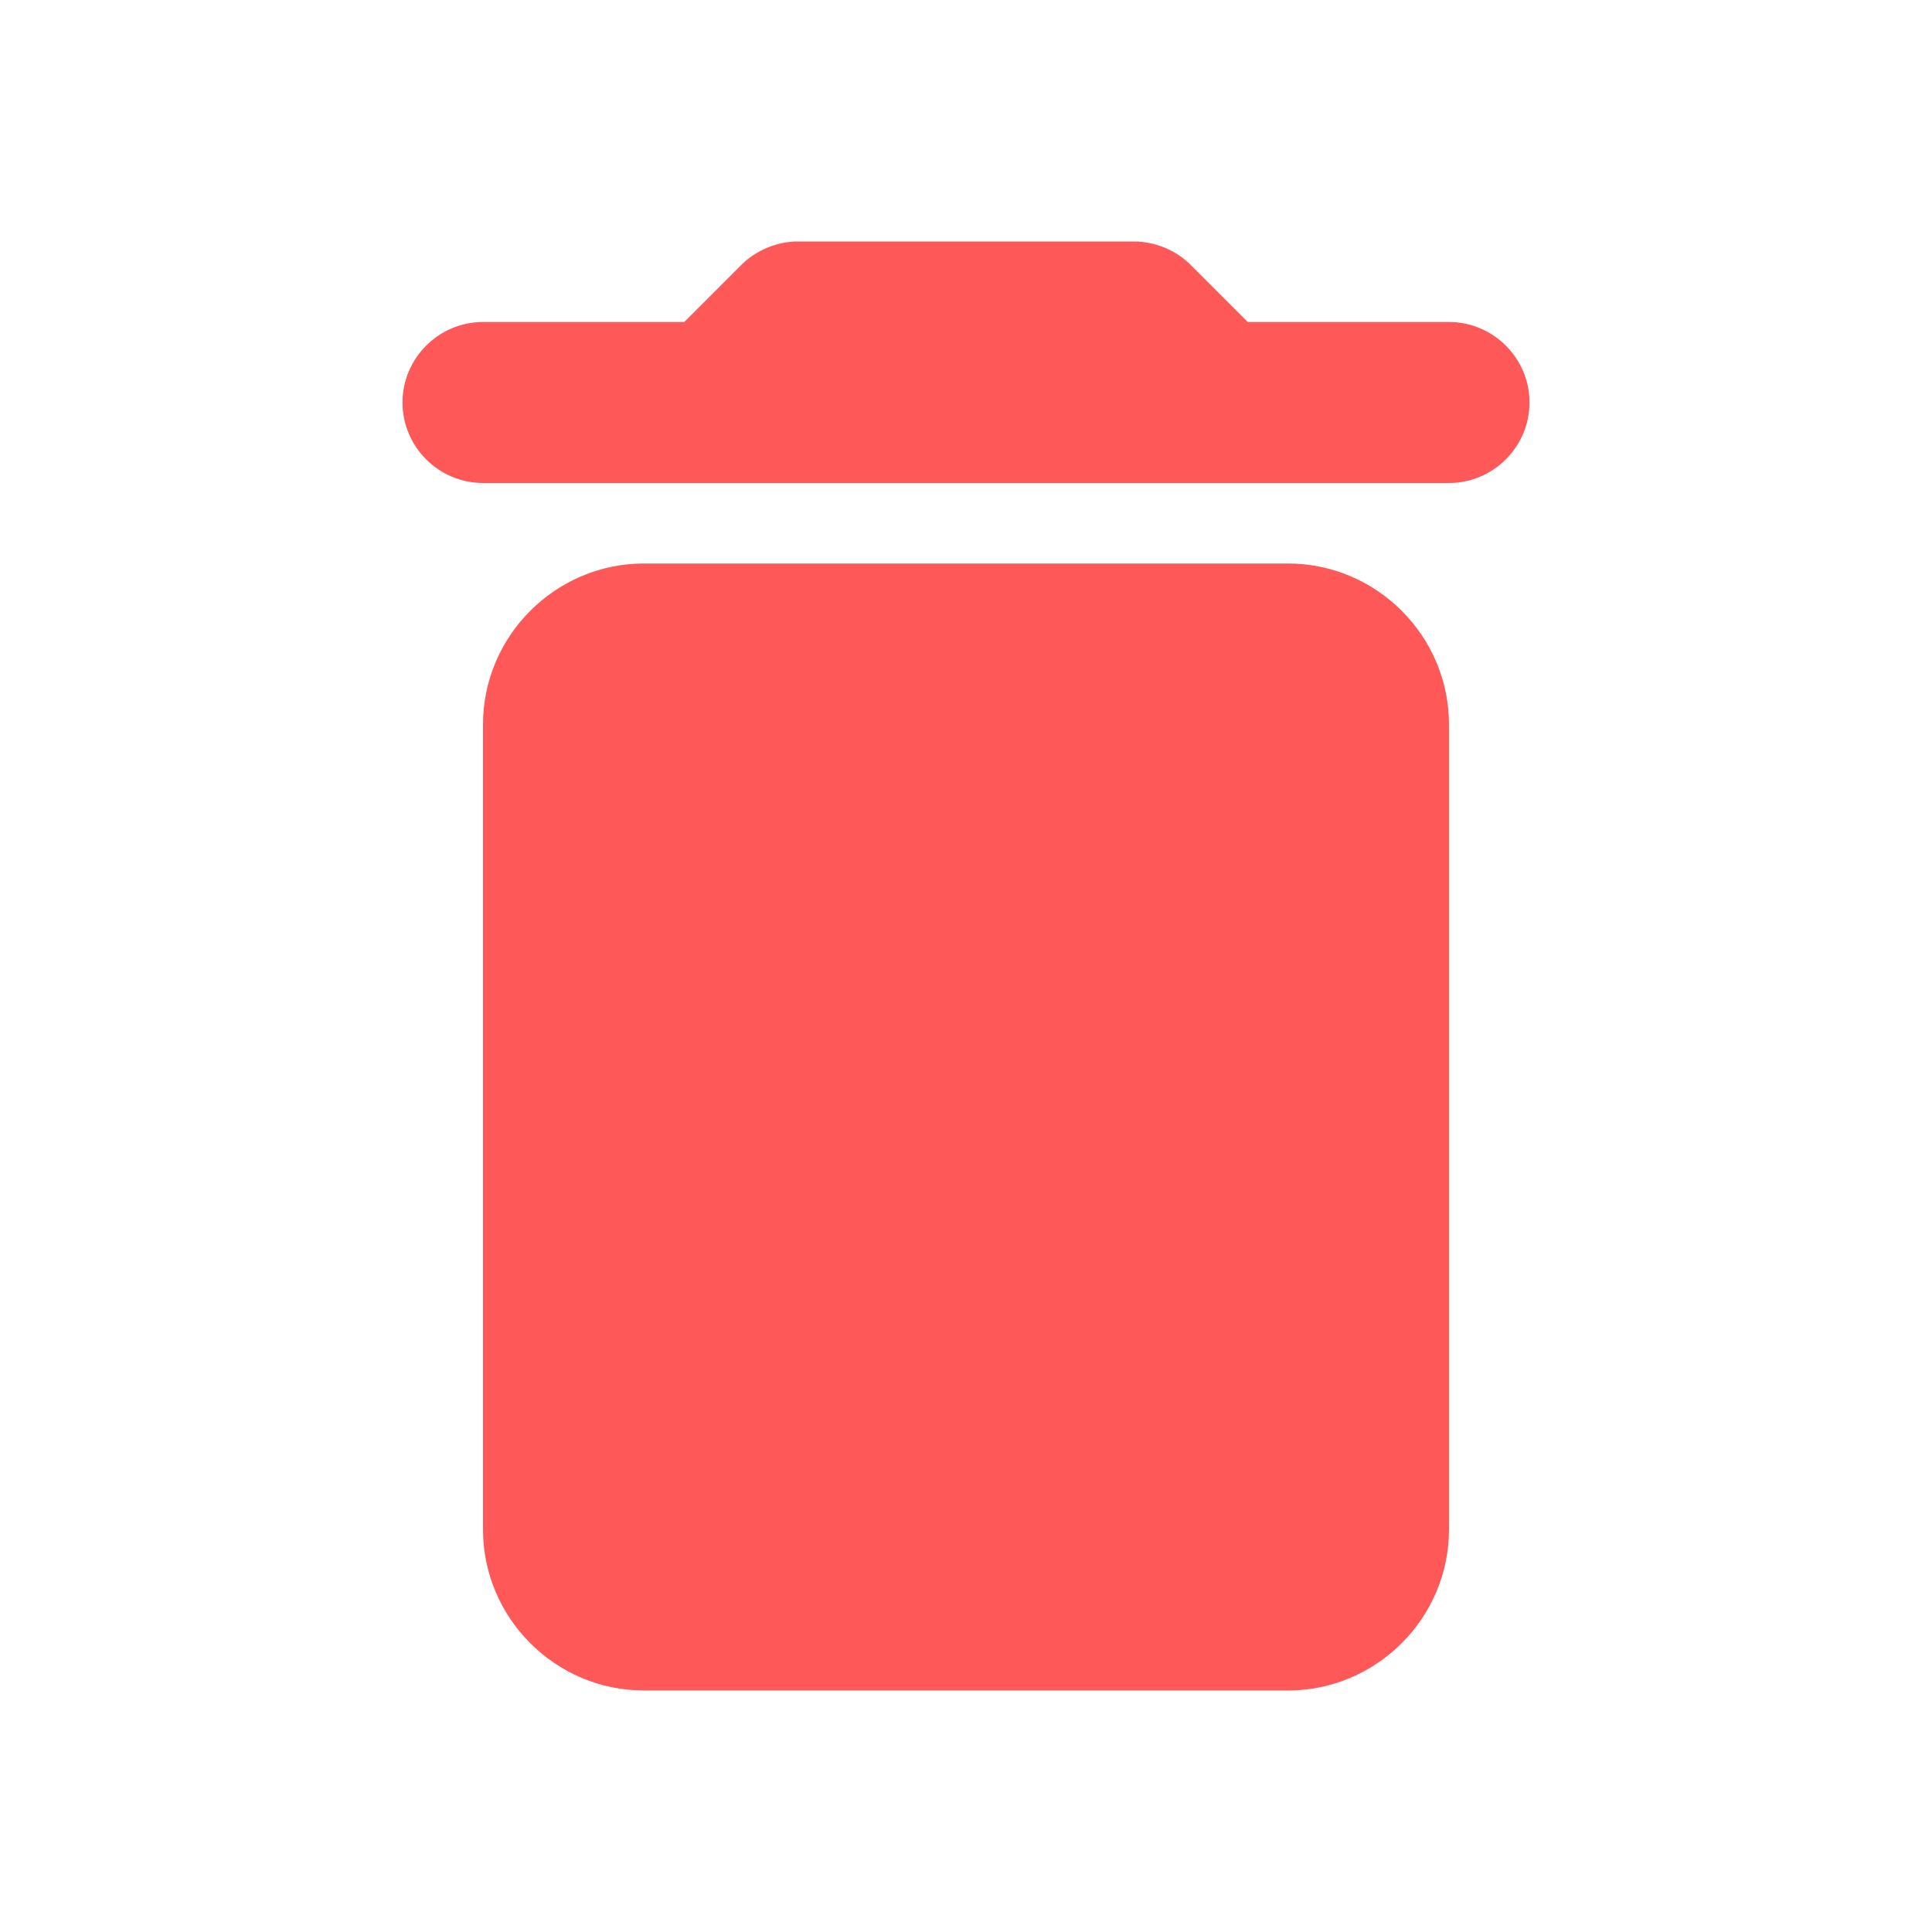
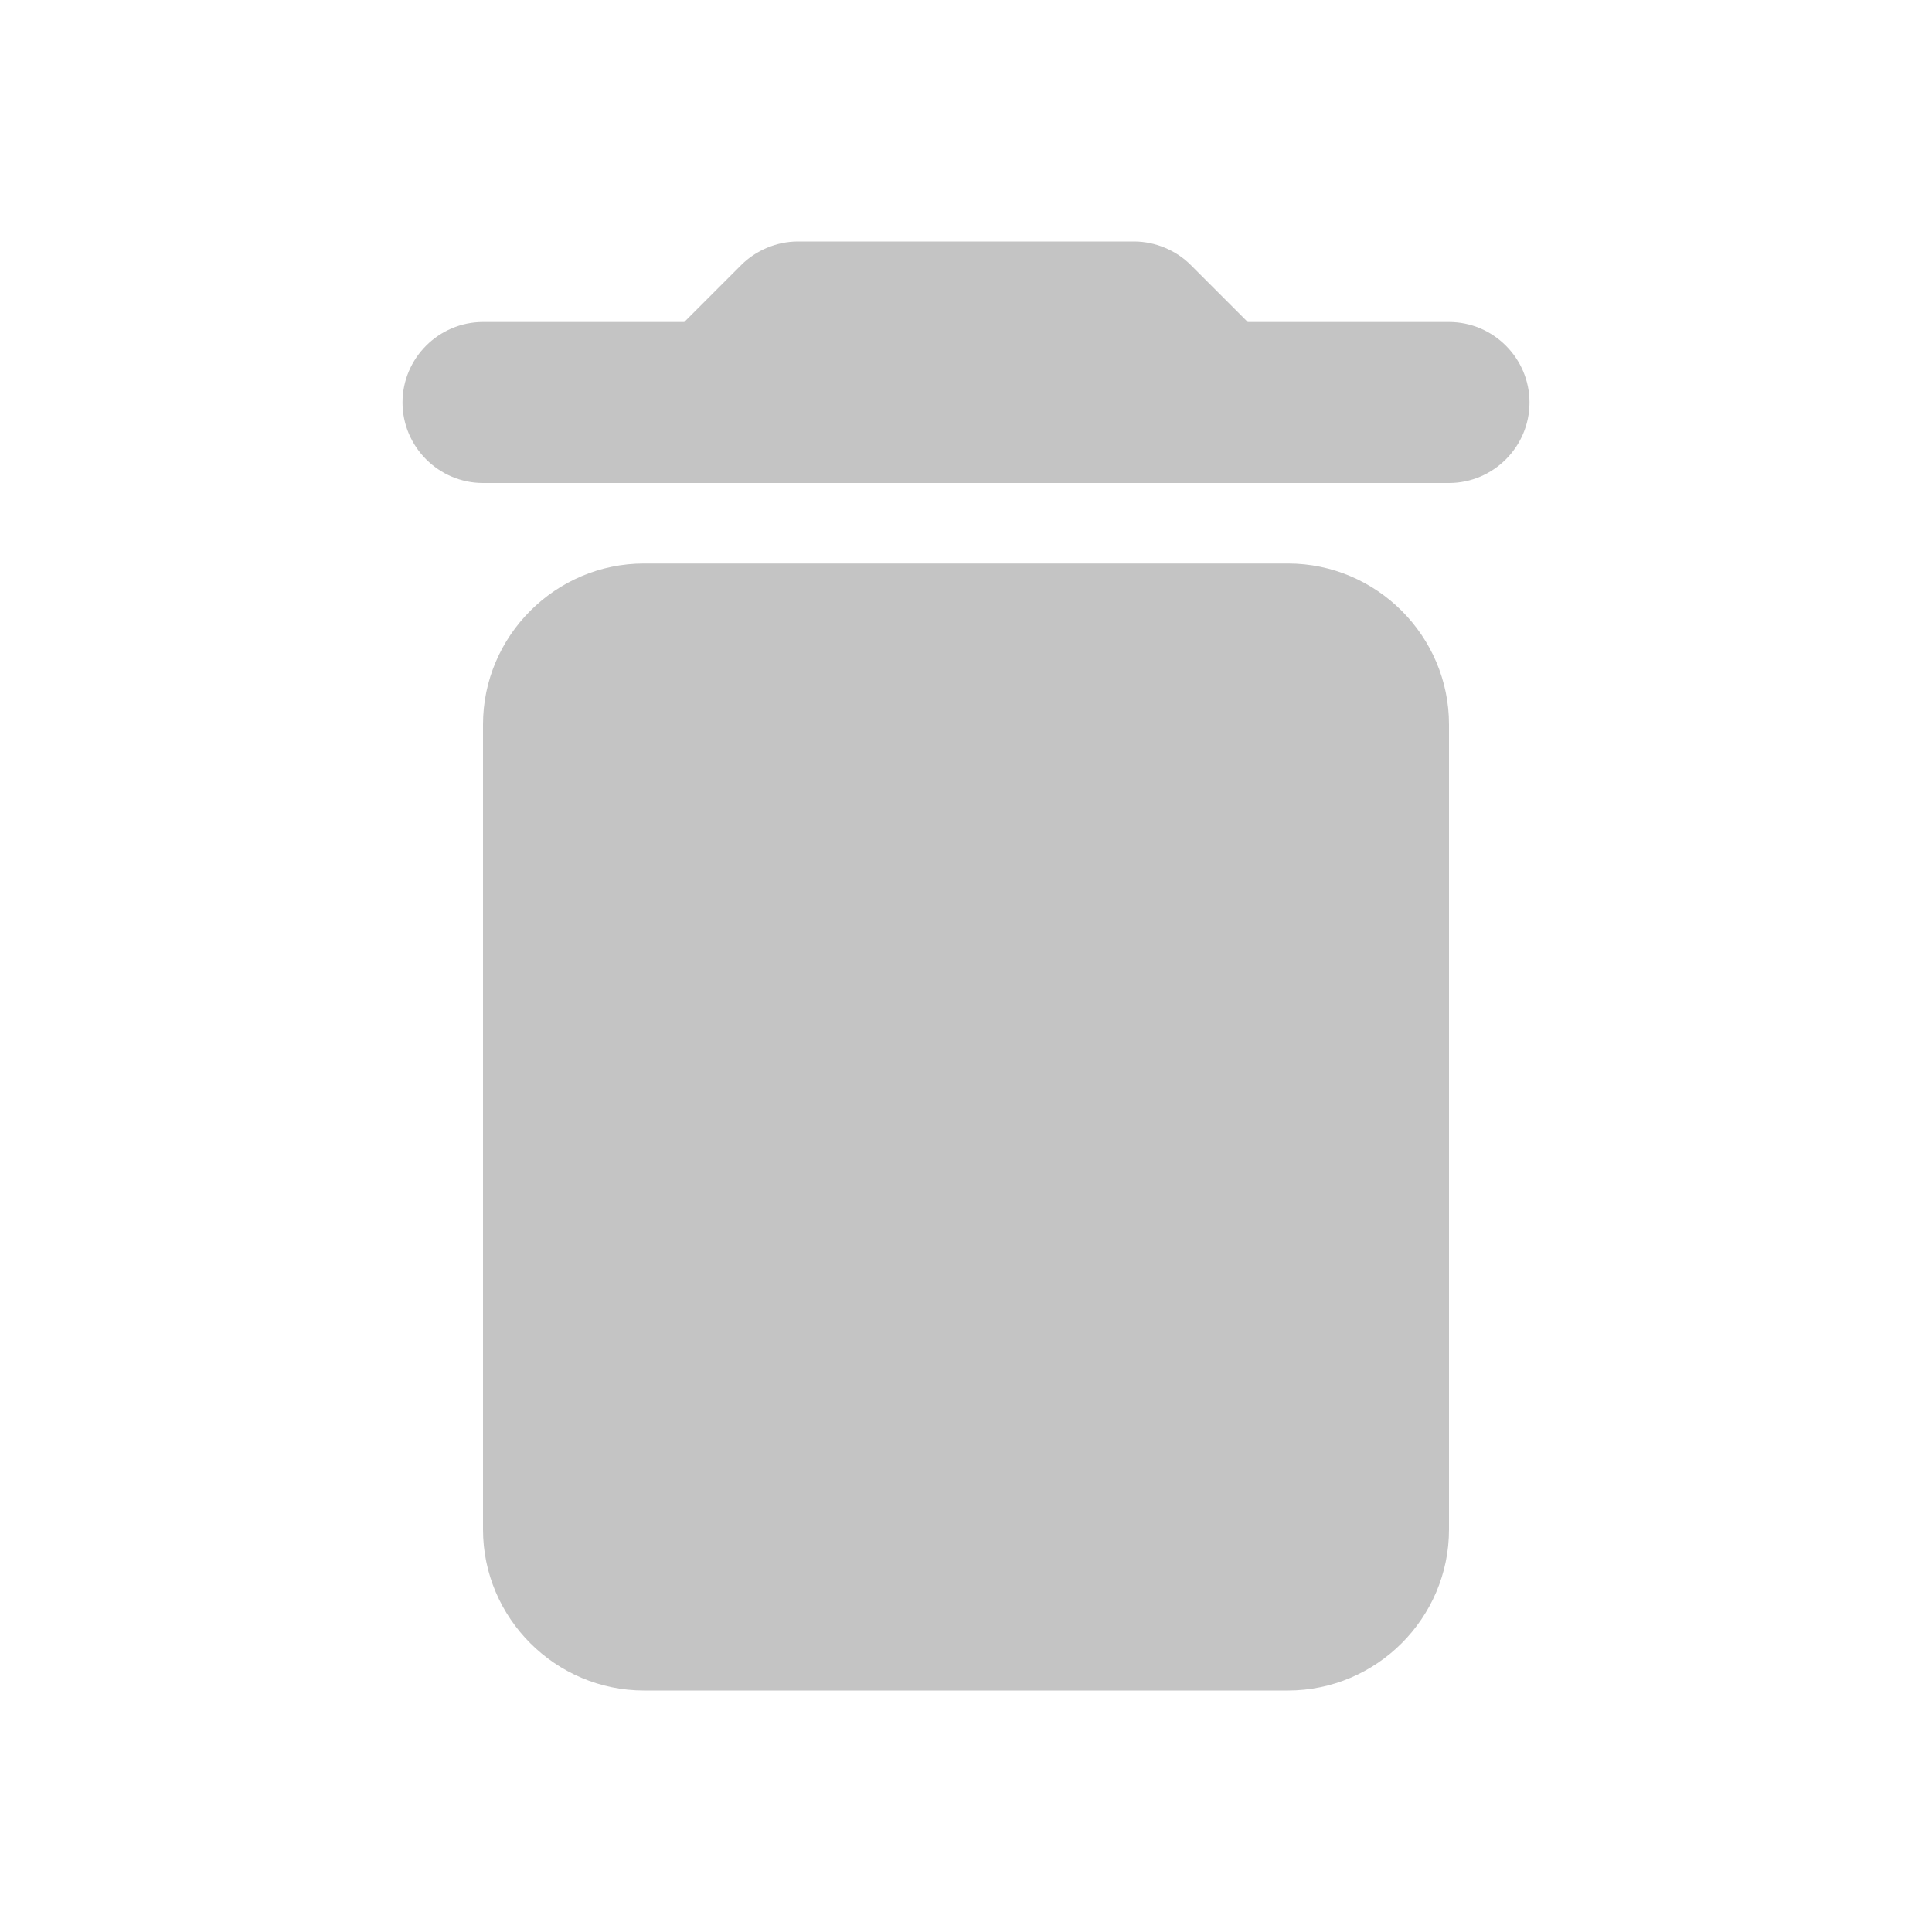
<svg xmlns="http://www.w3.org/2000/svg" height="24" viewBox="0 0 24 24" width="24">
  <path d="M0 0h24v24H0V0z" fill="none" />
-   <path d="M6 19c0 1.1.9 2 2 2h8c1.1 0 2-.9 2-2V9c0-1.1-.9-2-2-2H8c-1.1 0-2 .9-2 2v10zM18 4h-2.5l-.71-.71c-.18-.18-.44-.29-.7-.29H9.91c-.26 0-.52.11-.7.29L8.5 4H6c-.55 0-1 .45-1 1s.45 1 1 1h12c.55 0 1-.45 1-1s-.45-1-1-1z" fill="#ff5858" />
+   <path d="M6 19c0 1.1.9 2 2 2h8c1.1 0 2-.9 2-2V9c0-1.1-.9-2-2-2H8c-1.1 0-2 .9-2 2v10zM18 4h-2.5l-.71-.71c-.18-.18-.44-.29-.7-.29H9.91c-.26 0-.52.11-.7.29L8.5 4H6c-.55 0-1 .45-1 1s.45 1 1 1h12c.55 0 1-.45 1-1s-.45-1-1-1z" fill="#c4c4c4" />
</svg>
